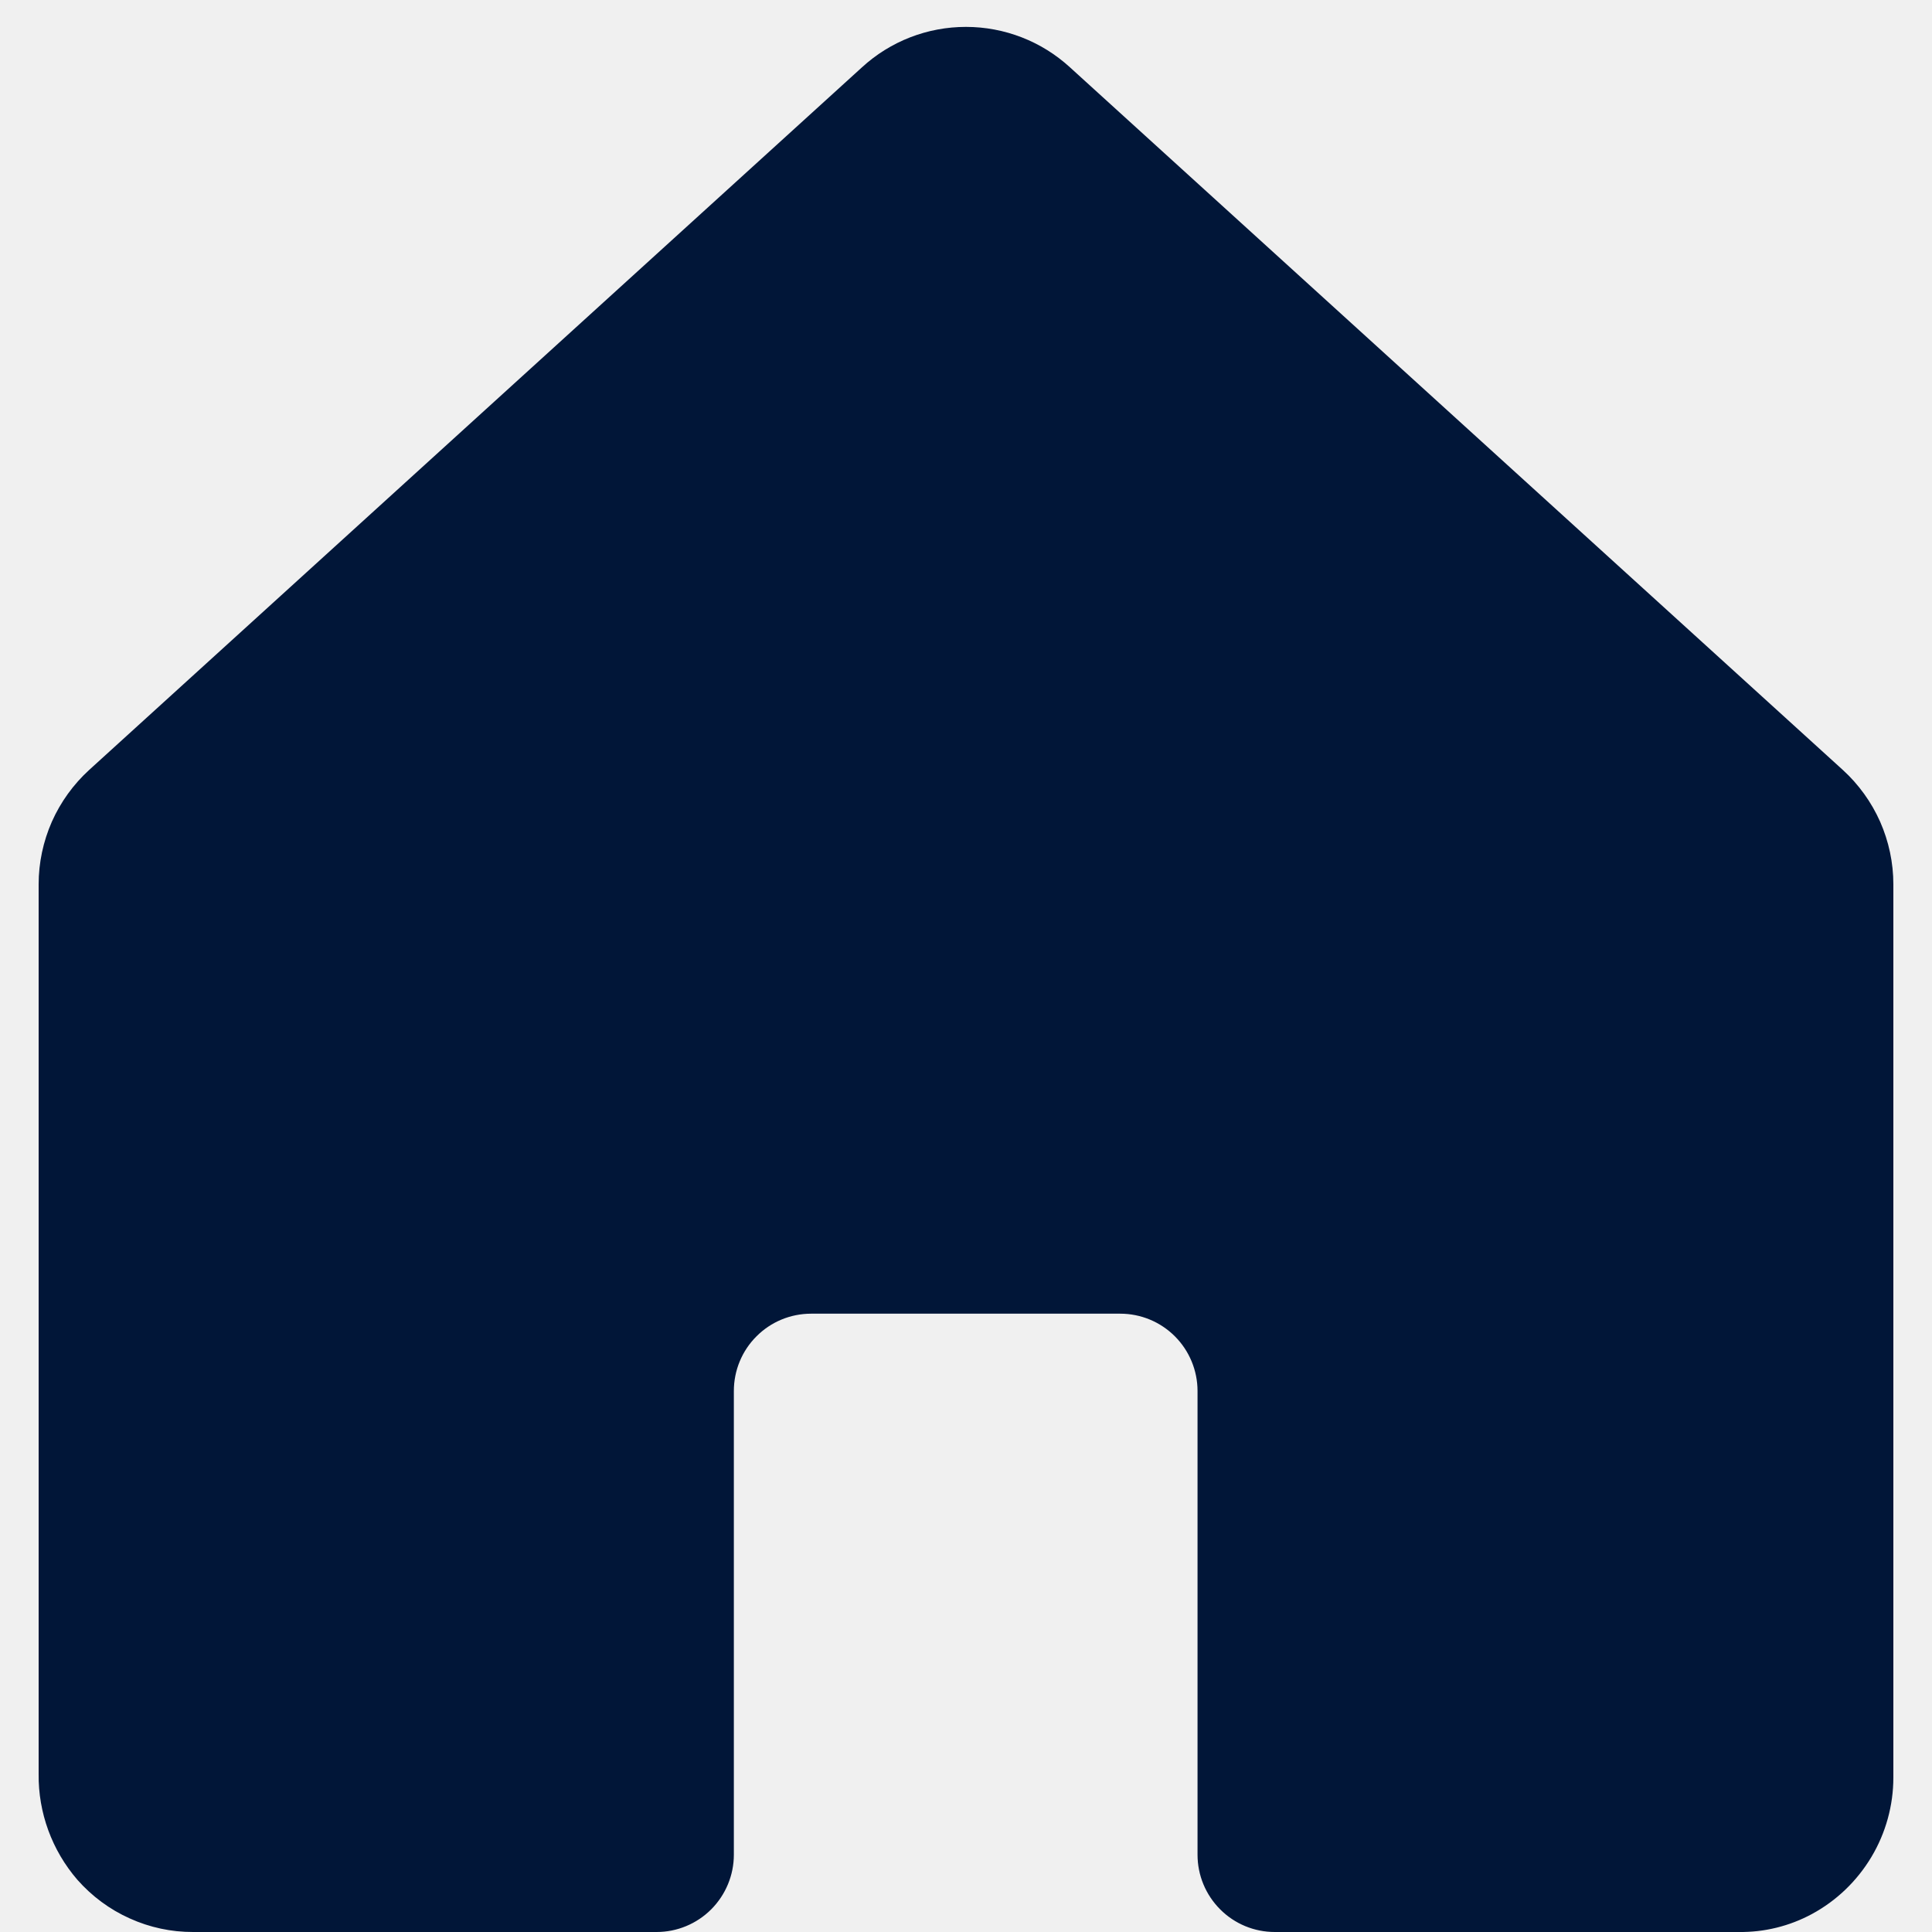
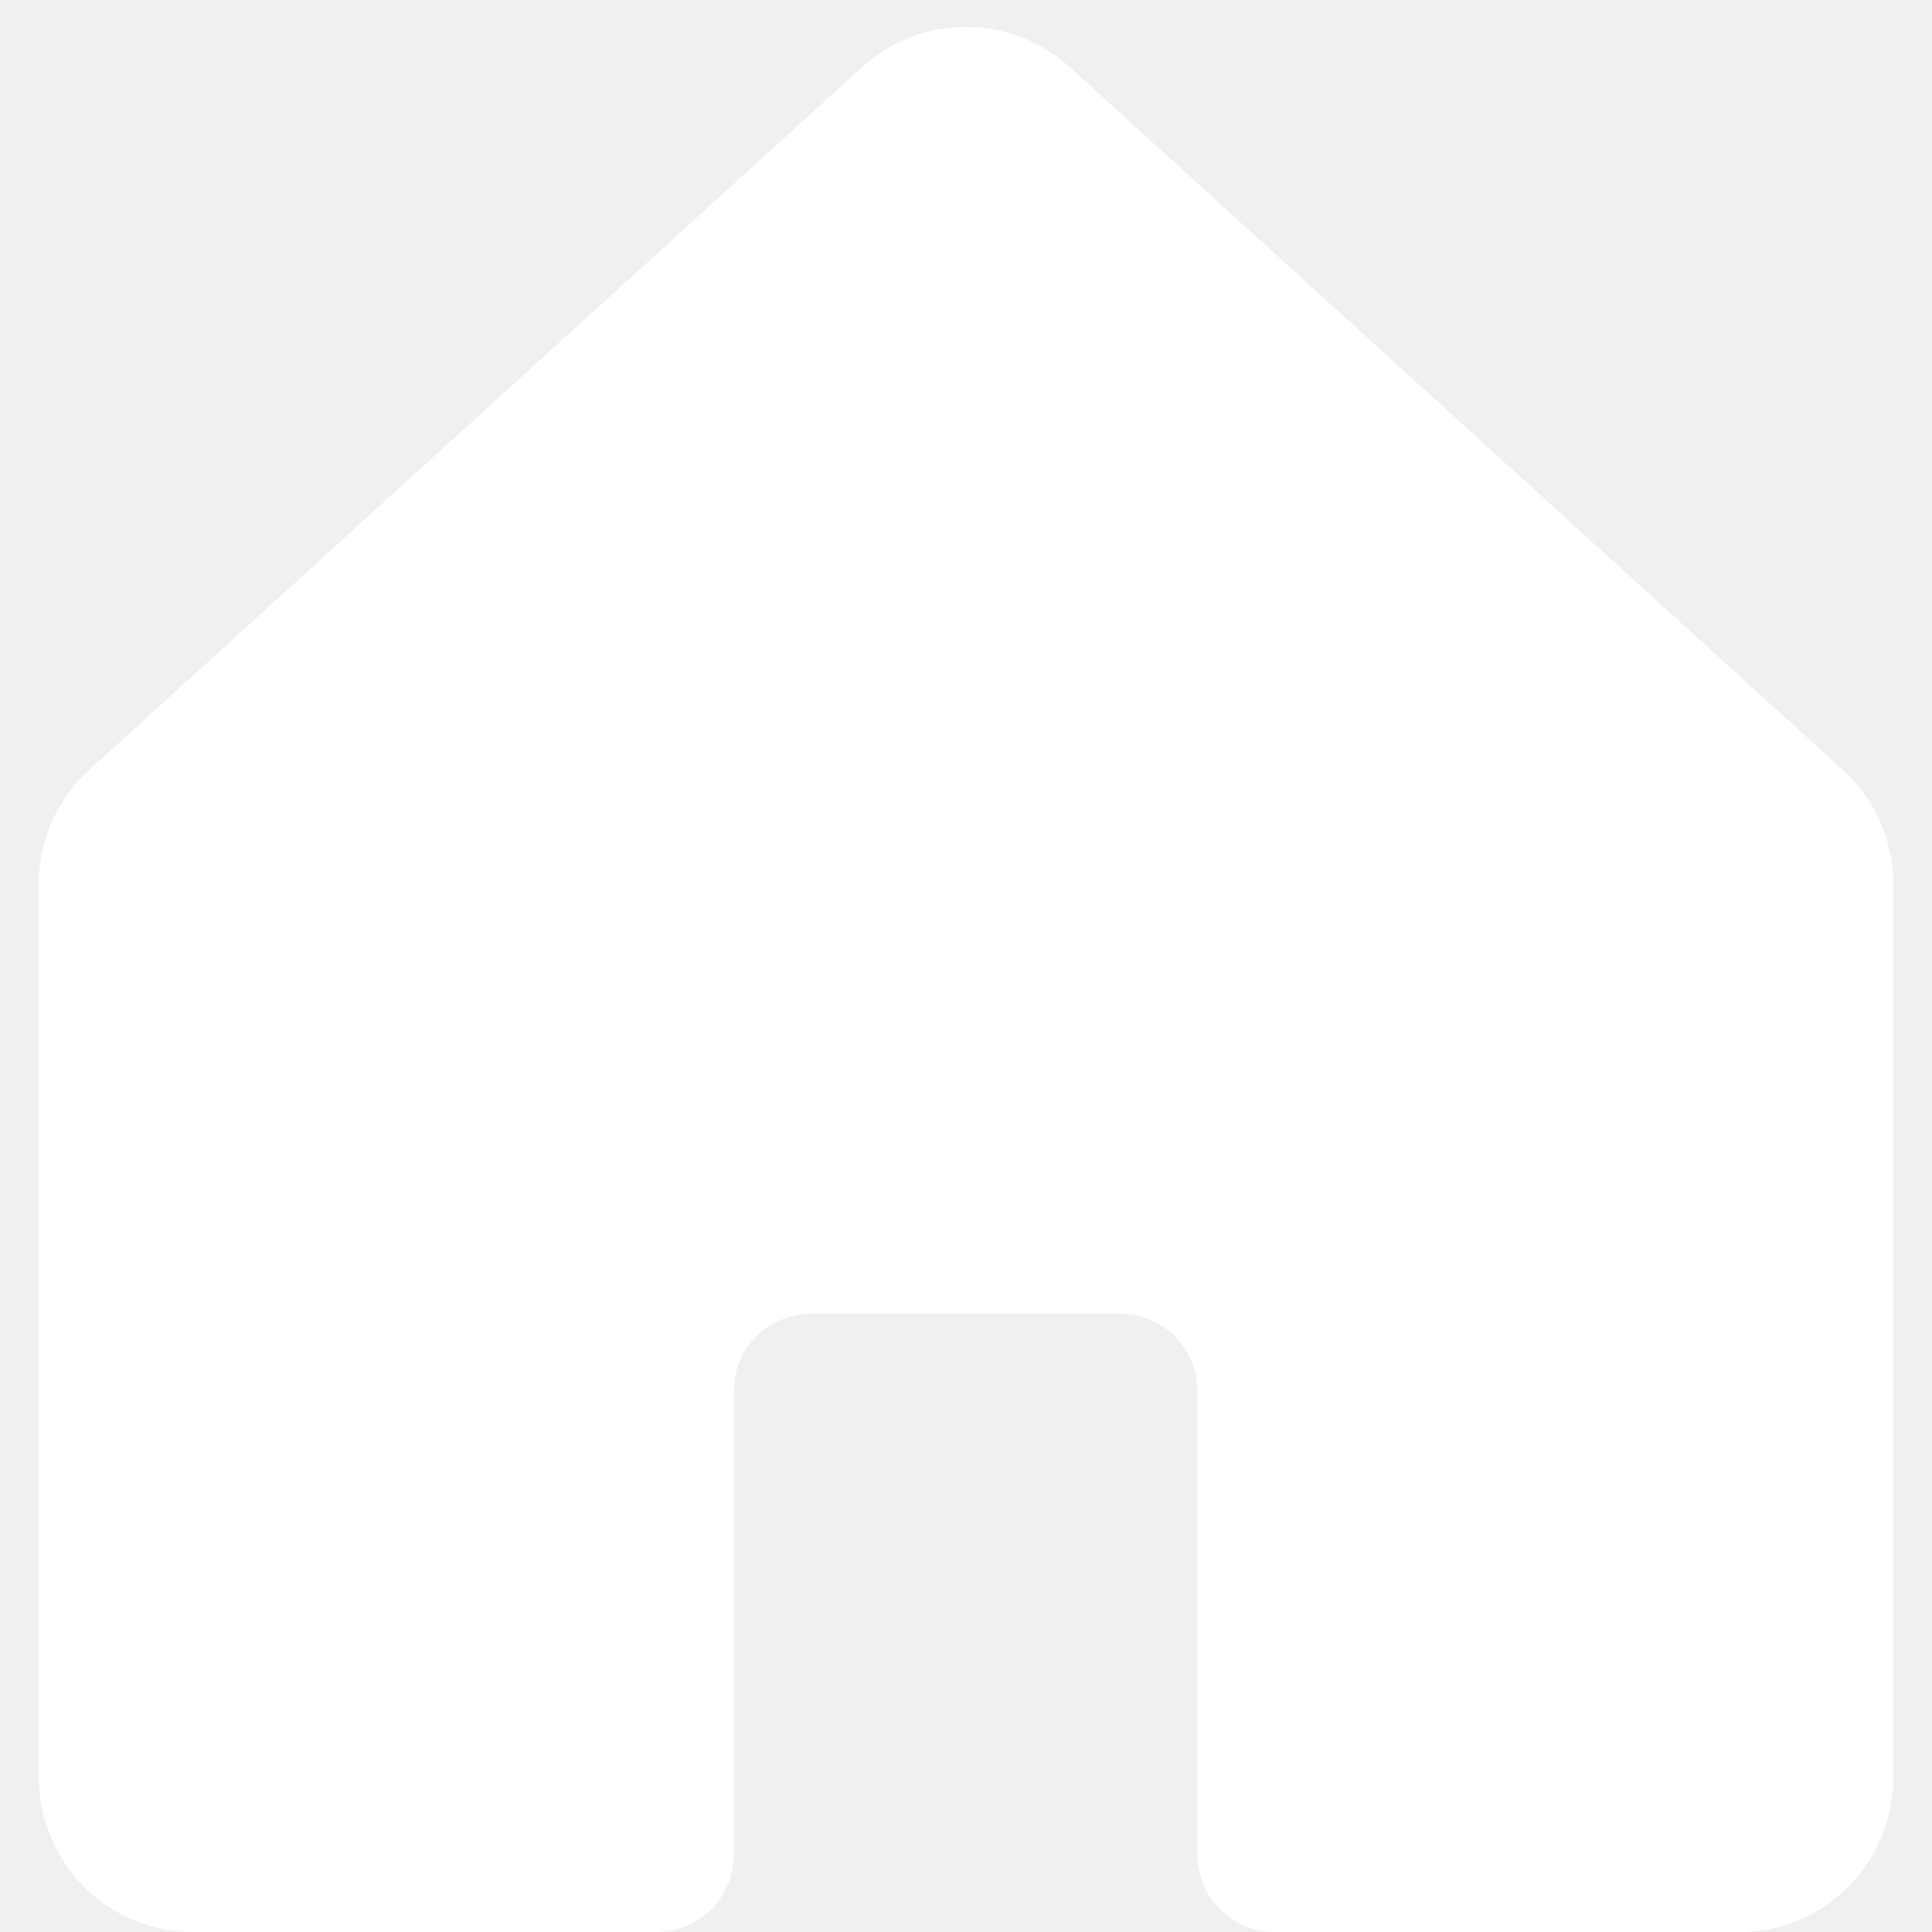
<svg xmlns="http://www.w3.org/2000/svg" width="33" height="33" viewBox="0 0 24 25" fill="none">
-   <path d="M23.346 9.963L13.345 0.871C12.977 0.534 12.497 0.348 11.999 0.348C11.501 0.348 11.021 0.534 10.654 0.871L0.655 9.962C0.449 10.15 0.284 10.379 0.171 10.633C0.059 10.888 0 11.164 1.2093e-05 11.442V22.954C-0.006 23.457 0.173 23.944 0.501 24.324C0.689 24.537 0.919 24.708 1.178 24.824C1.436 24.941 1.717 25.001 2 25H7.996C8.261 25 8.515 24.895 8.703 24.707C8.89 24.519 8.996 24.265 8.996 24V17.999C8.996 17.734 9.101 17.479 9.289 17.292C9.476 17.104 9.73 16.999 9.996 16.999H13.996C14.261 16.999 14.515 17.104 14.703 17.292C14.89 17.479 14.996 17.734 14.996 17.999V24C14.996 24.265 15.101 24.519 15.289 24.707C15.476 24.895 15.73 25 15.996 25H22.003C22.331 25.004 22.656 24.924 22.945 24.768C23.264 24.596 23.53 24.34 23.716 24.029C23.902 23.718 24 23.362 24 23V11.442C24 11.164 23.941 10.888 23.829 10.633C23.716 10.379 23.551 10.15 23.346 9.963V9.963Z" fill="#011638" />
+   <path d="M23.346 9.963L13.345 0.871C12.977 0.534 12.497 0.348 11.999 0.348C11.501 0.348 11.021 0.534 10.654 0.871L0.655 9.962C0.449 10.15 0.284 10.379 0.171 10.633C0.059 10.888 0 11.164 1.2093e-05 11.442V22.954C-0.006 23.457 0.173 23.944 0.501 24.324C0.689 24.537 0.919 24.708 1.178 24.824C1.436 24.941 1.717 25.001 2 25H7.996C8.261 25 8.515 24.895 8.703 24.707C8.89 24.519 8.996 24.265 8.996 24V17.999C8.996 17.734 9.101 17.479 9.289 17.292C9.476 17.104 9.73 16.999 9.996 16.999H13.996C14.261 16.999 14.515 17.104 14.703 17.292C14.89 17.479 14.996 17.734 14.996 17.999V24C14.996 24.265 15.101 24.519 15.289 24.707C15.476 24.895 15.73 25 15.996 25H22.003C22.331 25.004 22.656 24.924 22.945 24.768C23.264 24.596 23.53 24.34 23.716 24.029C23.902 23.718 24 23.362 24 23V11.442C24 11.164 23.941 10.888 23.829 10.633C23.716 10.379 23.551 10.15 23.346 9.963V9.963Z" fill="white" />
</svg>
